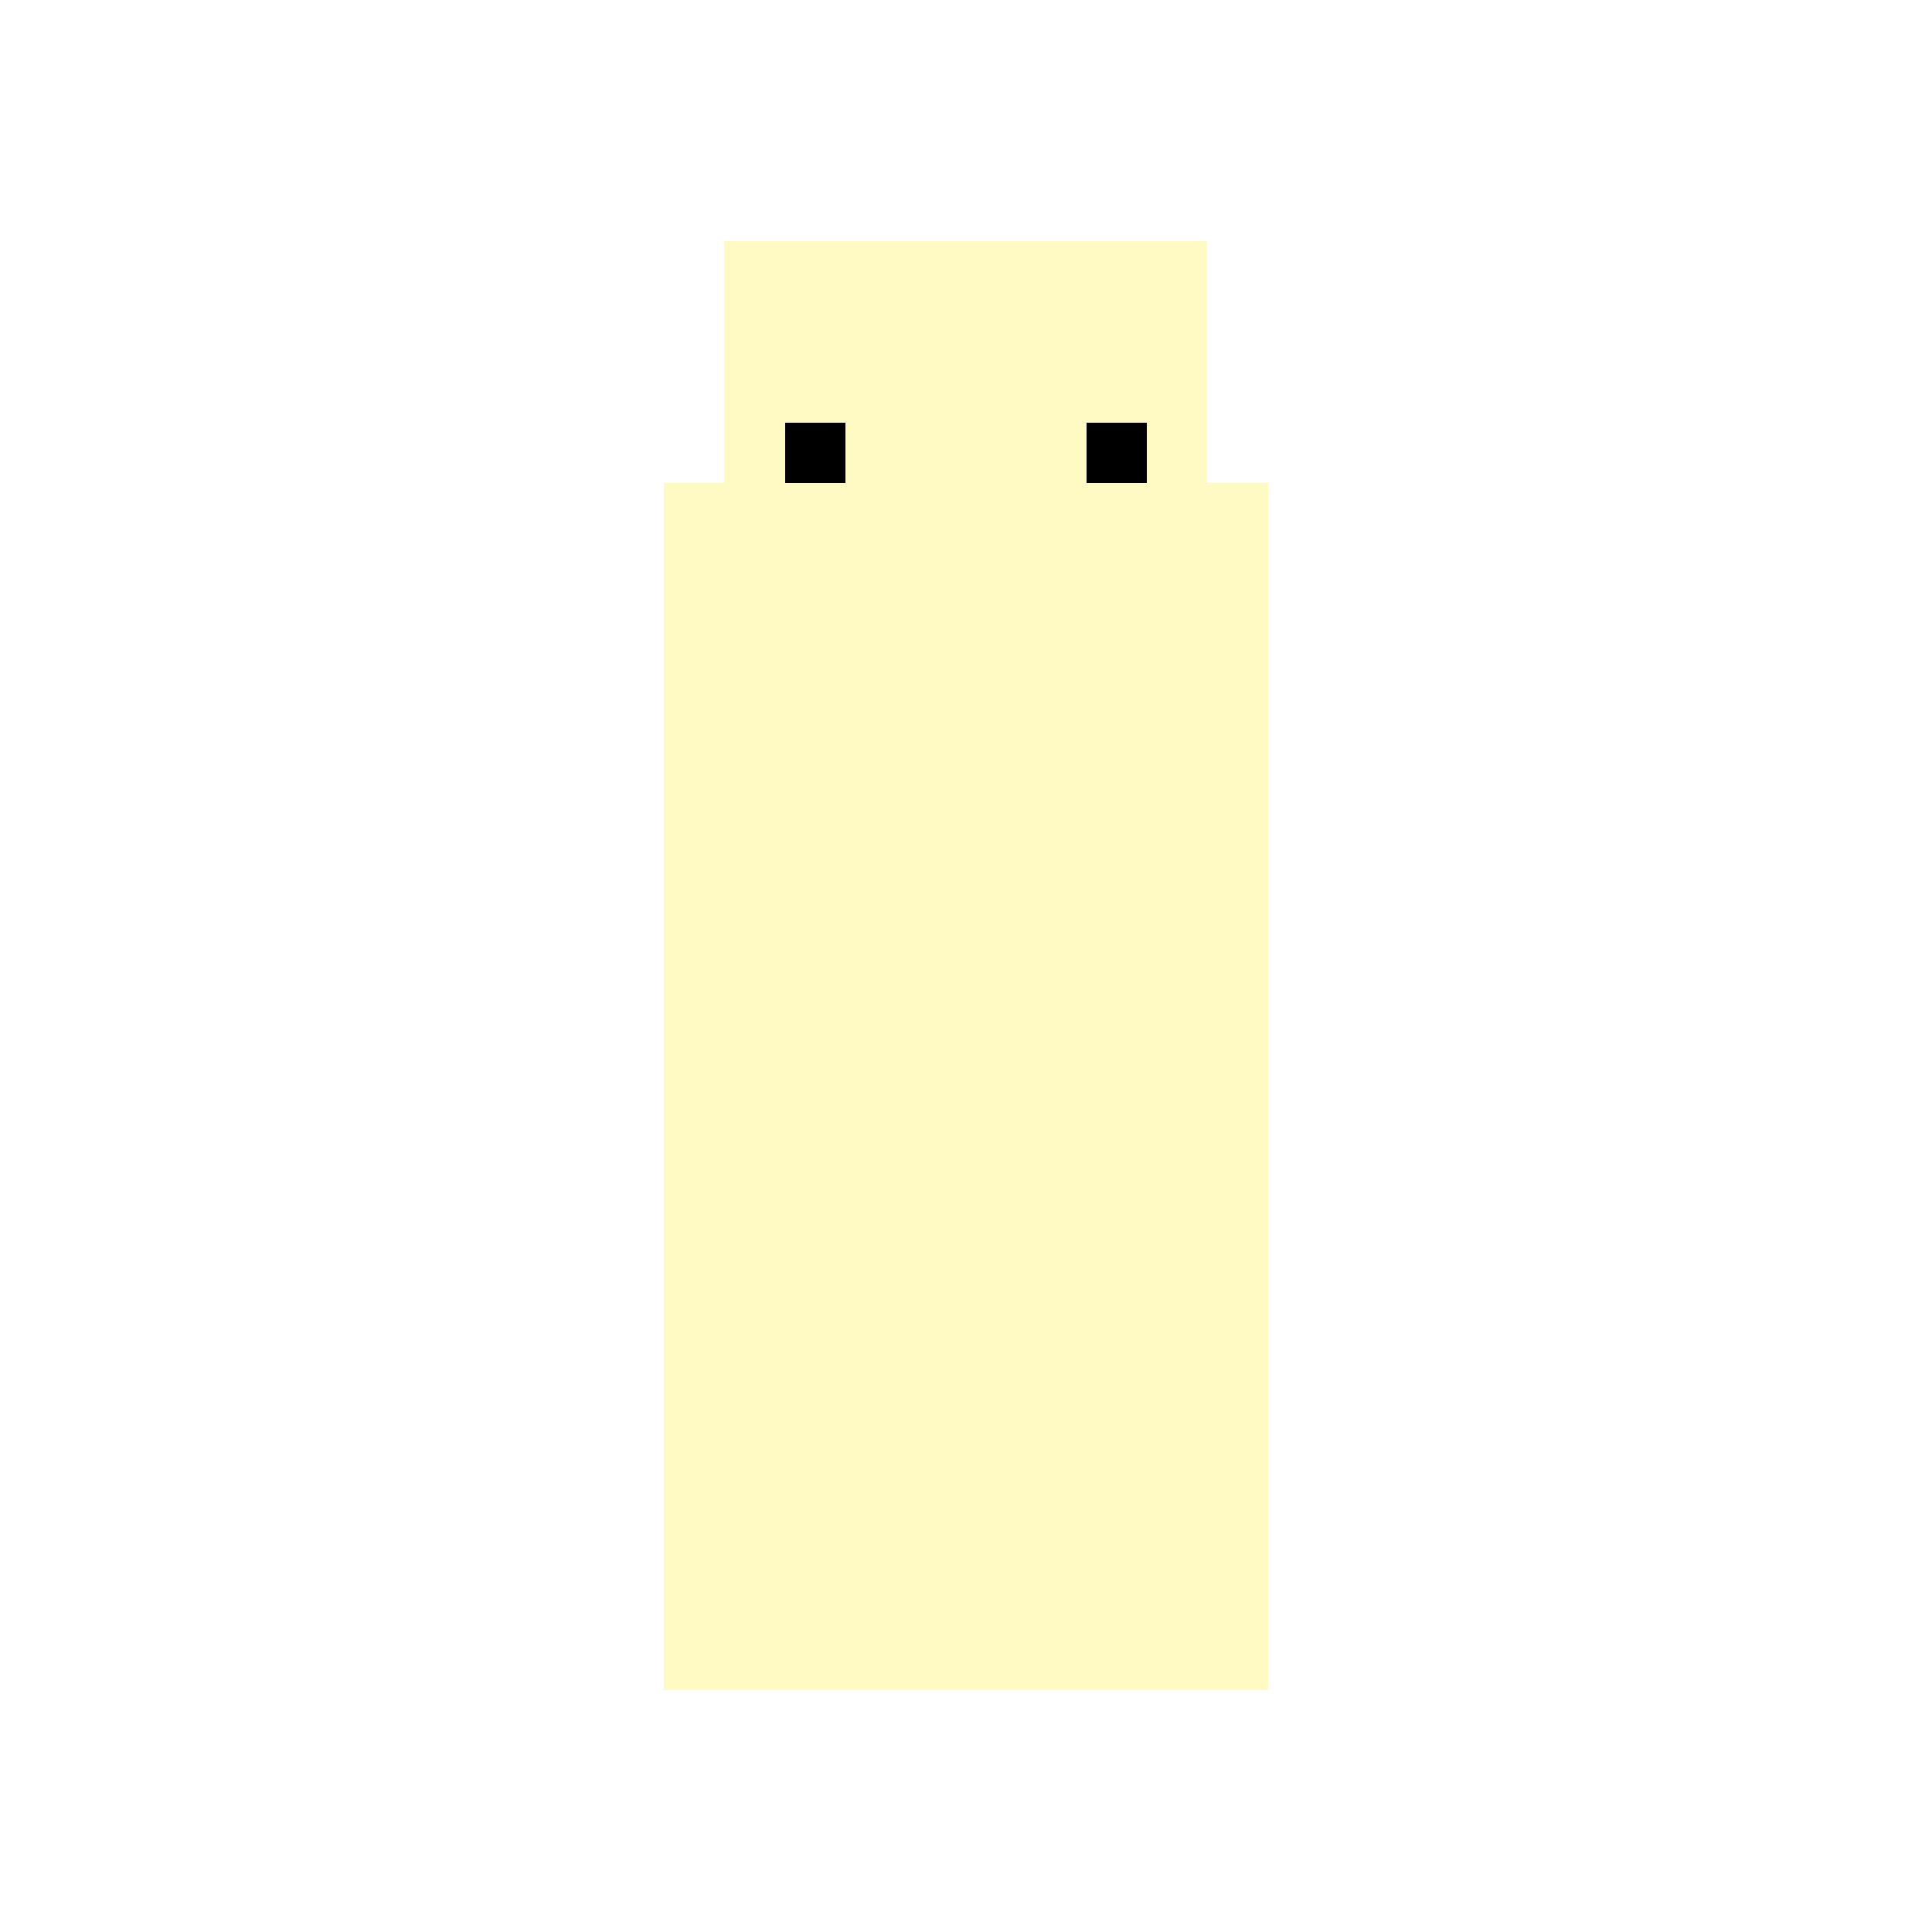
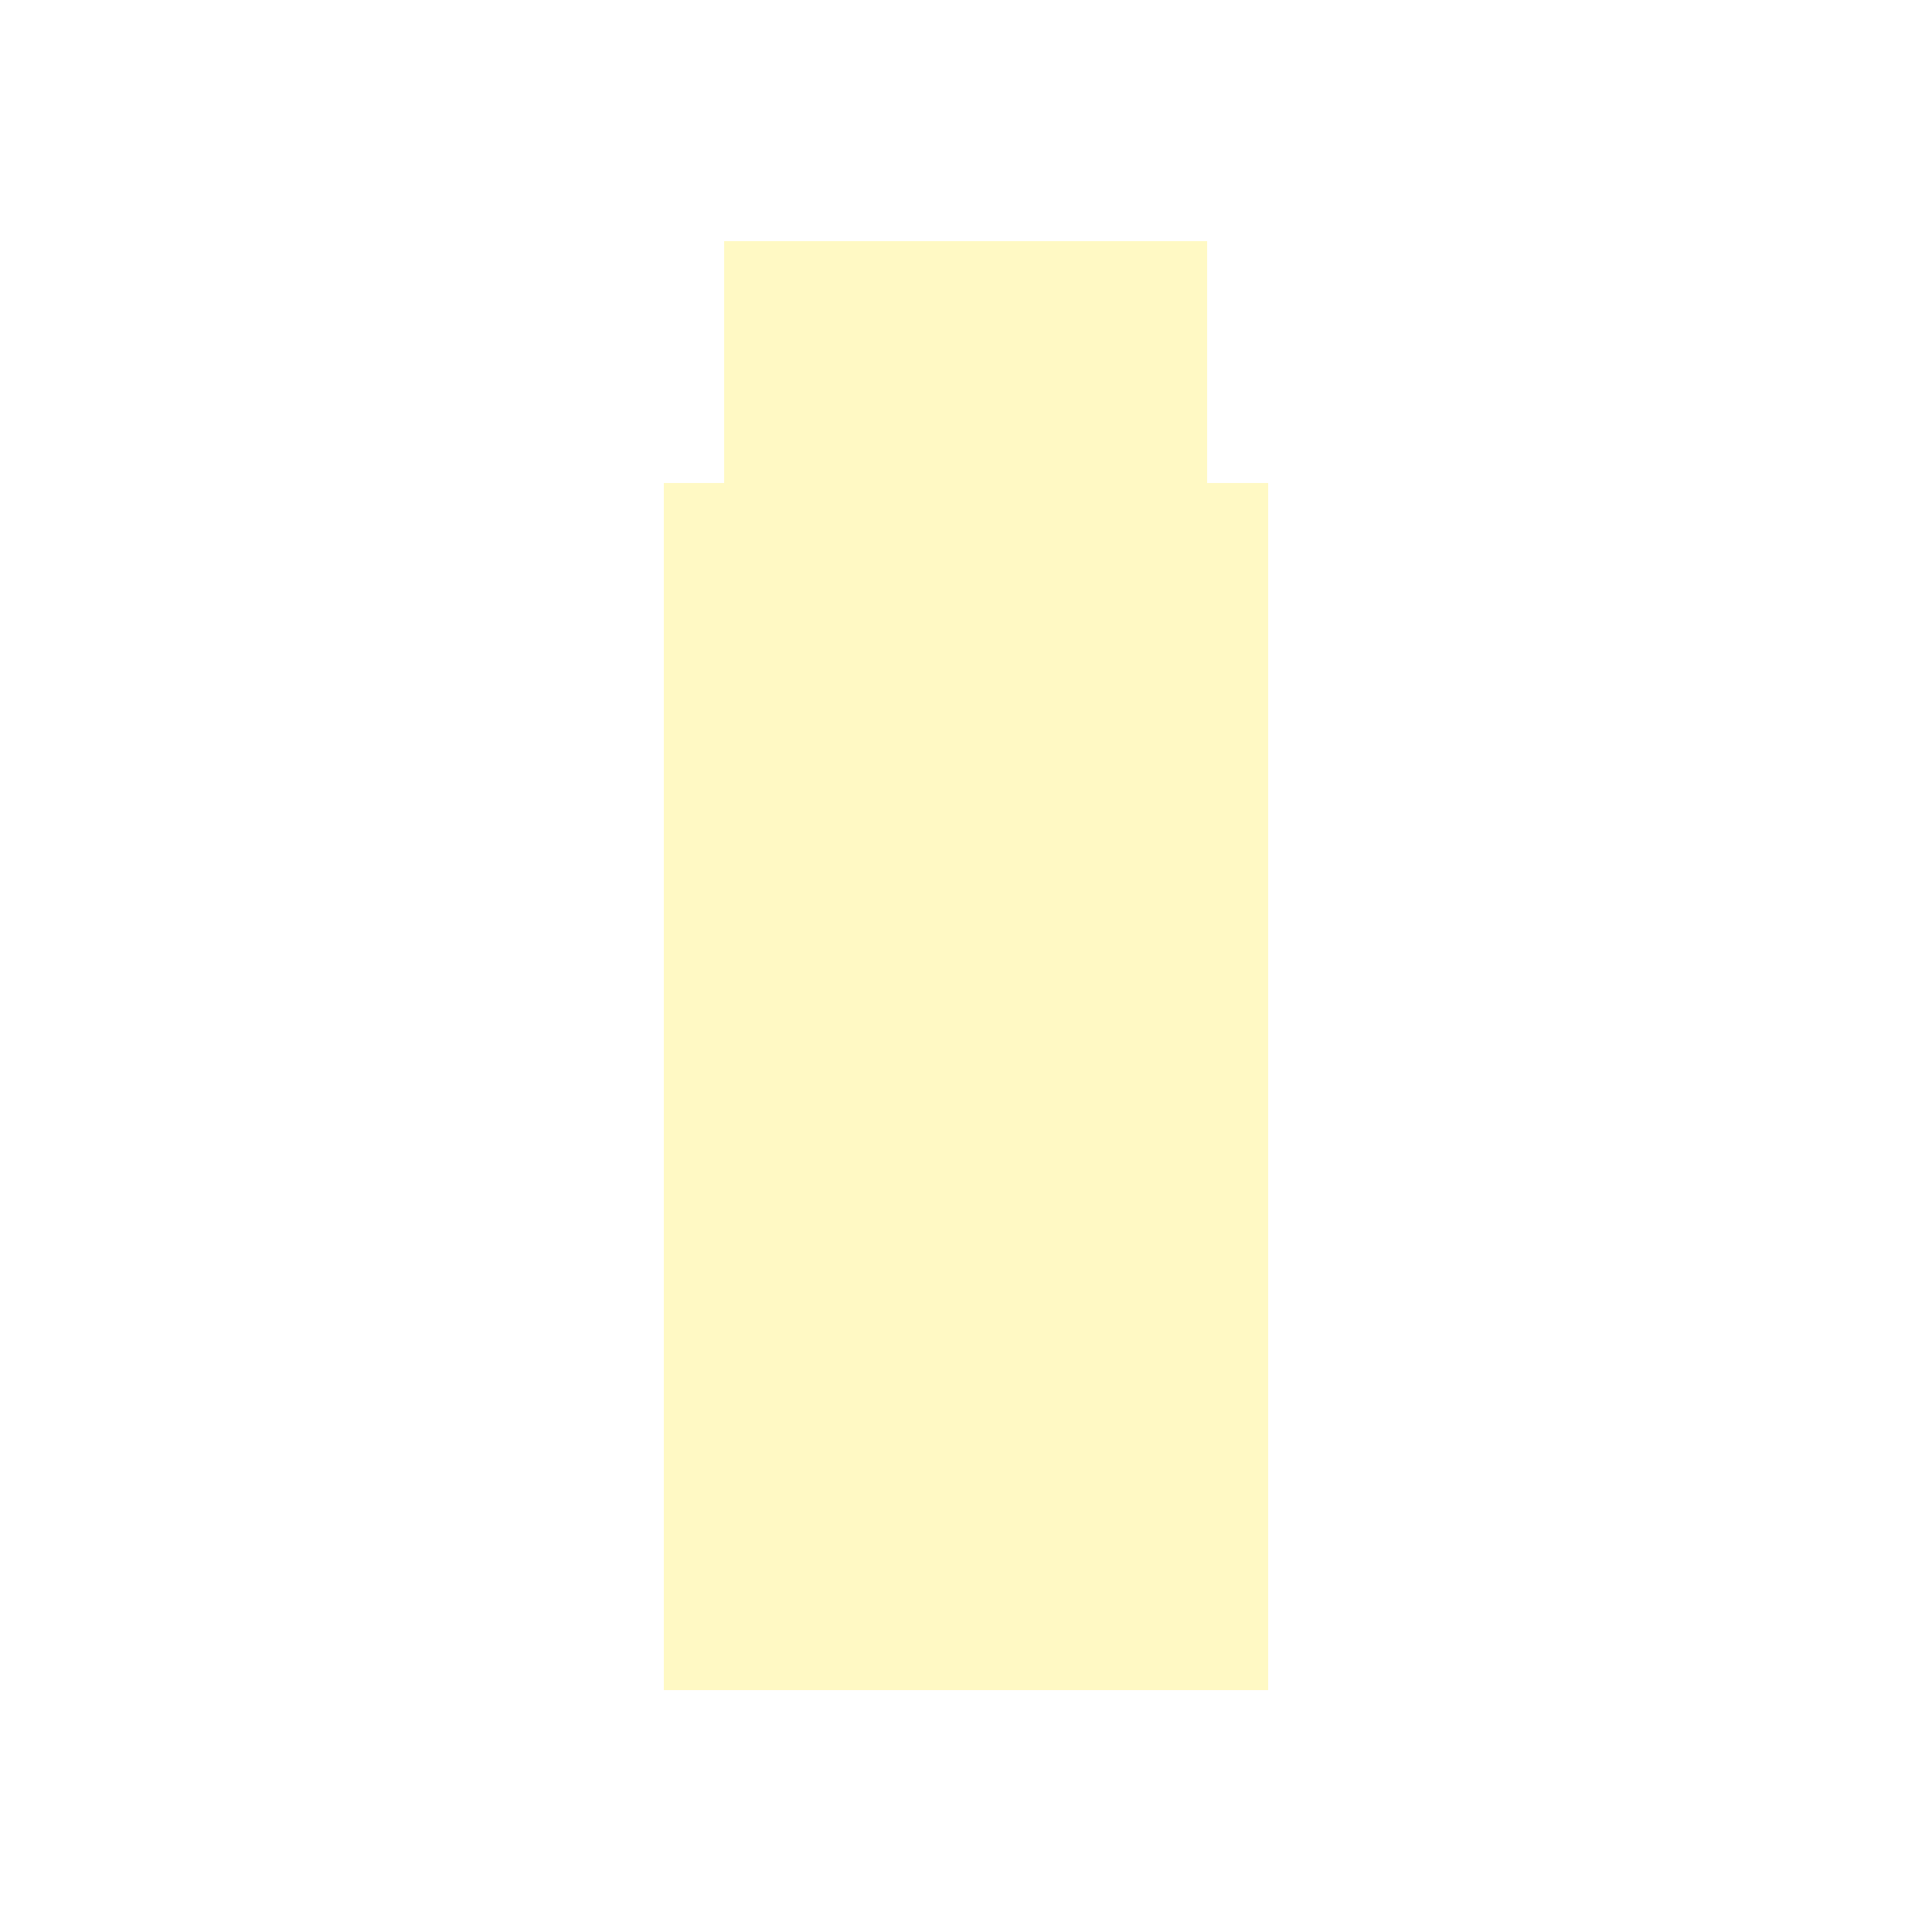
<svg xmlns="http://www.w3.org/2000/svg" width="32" height="32" viewBox="0 0 32 32" shape-rendering="crispEdges">
  <rect x="11" y="8" width="10" height="20" fill="#fff9c4" />
  <rect x="12" y="4" width="8" height="8" fill="#fff9c4" />
-   <rect x="13" y="7" width="1" height="1" fill="#000" />
-   <rect x="18" y="7" width="1" height="1" fill="#000" />
</svg>
